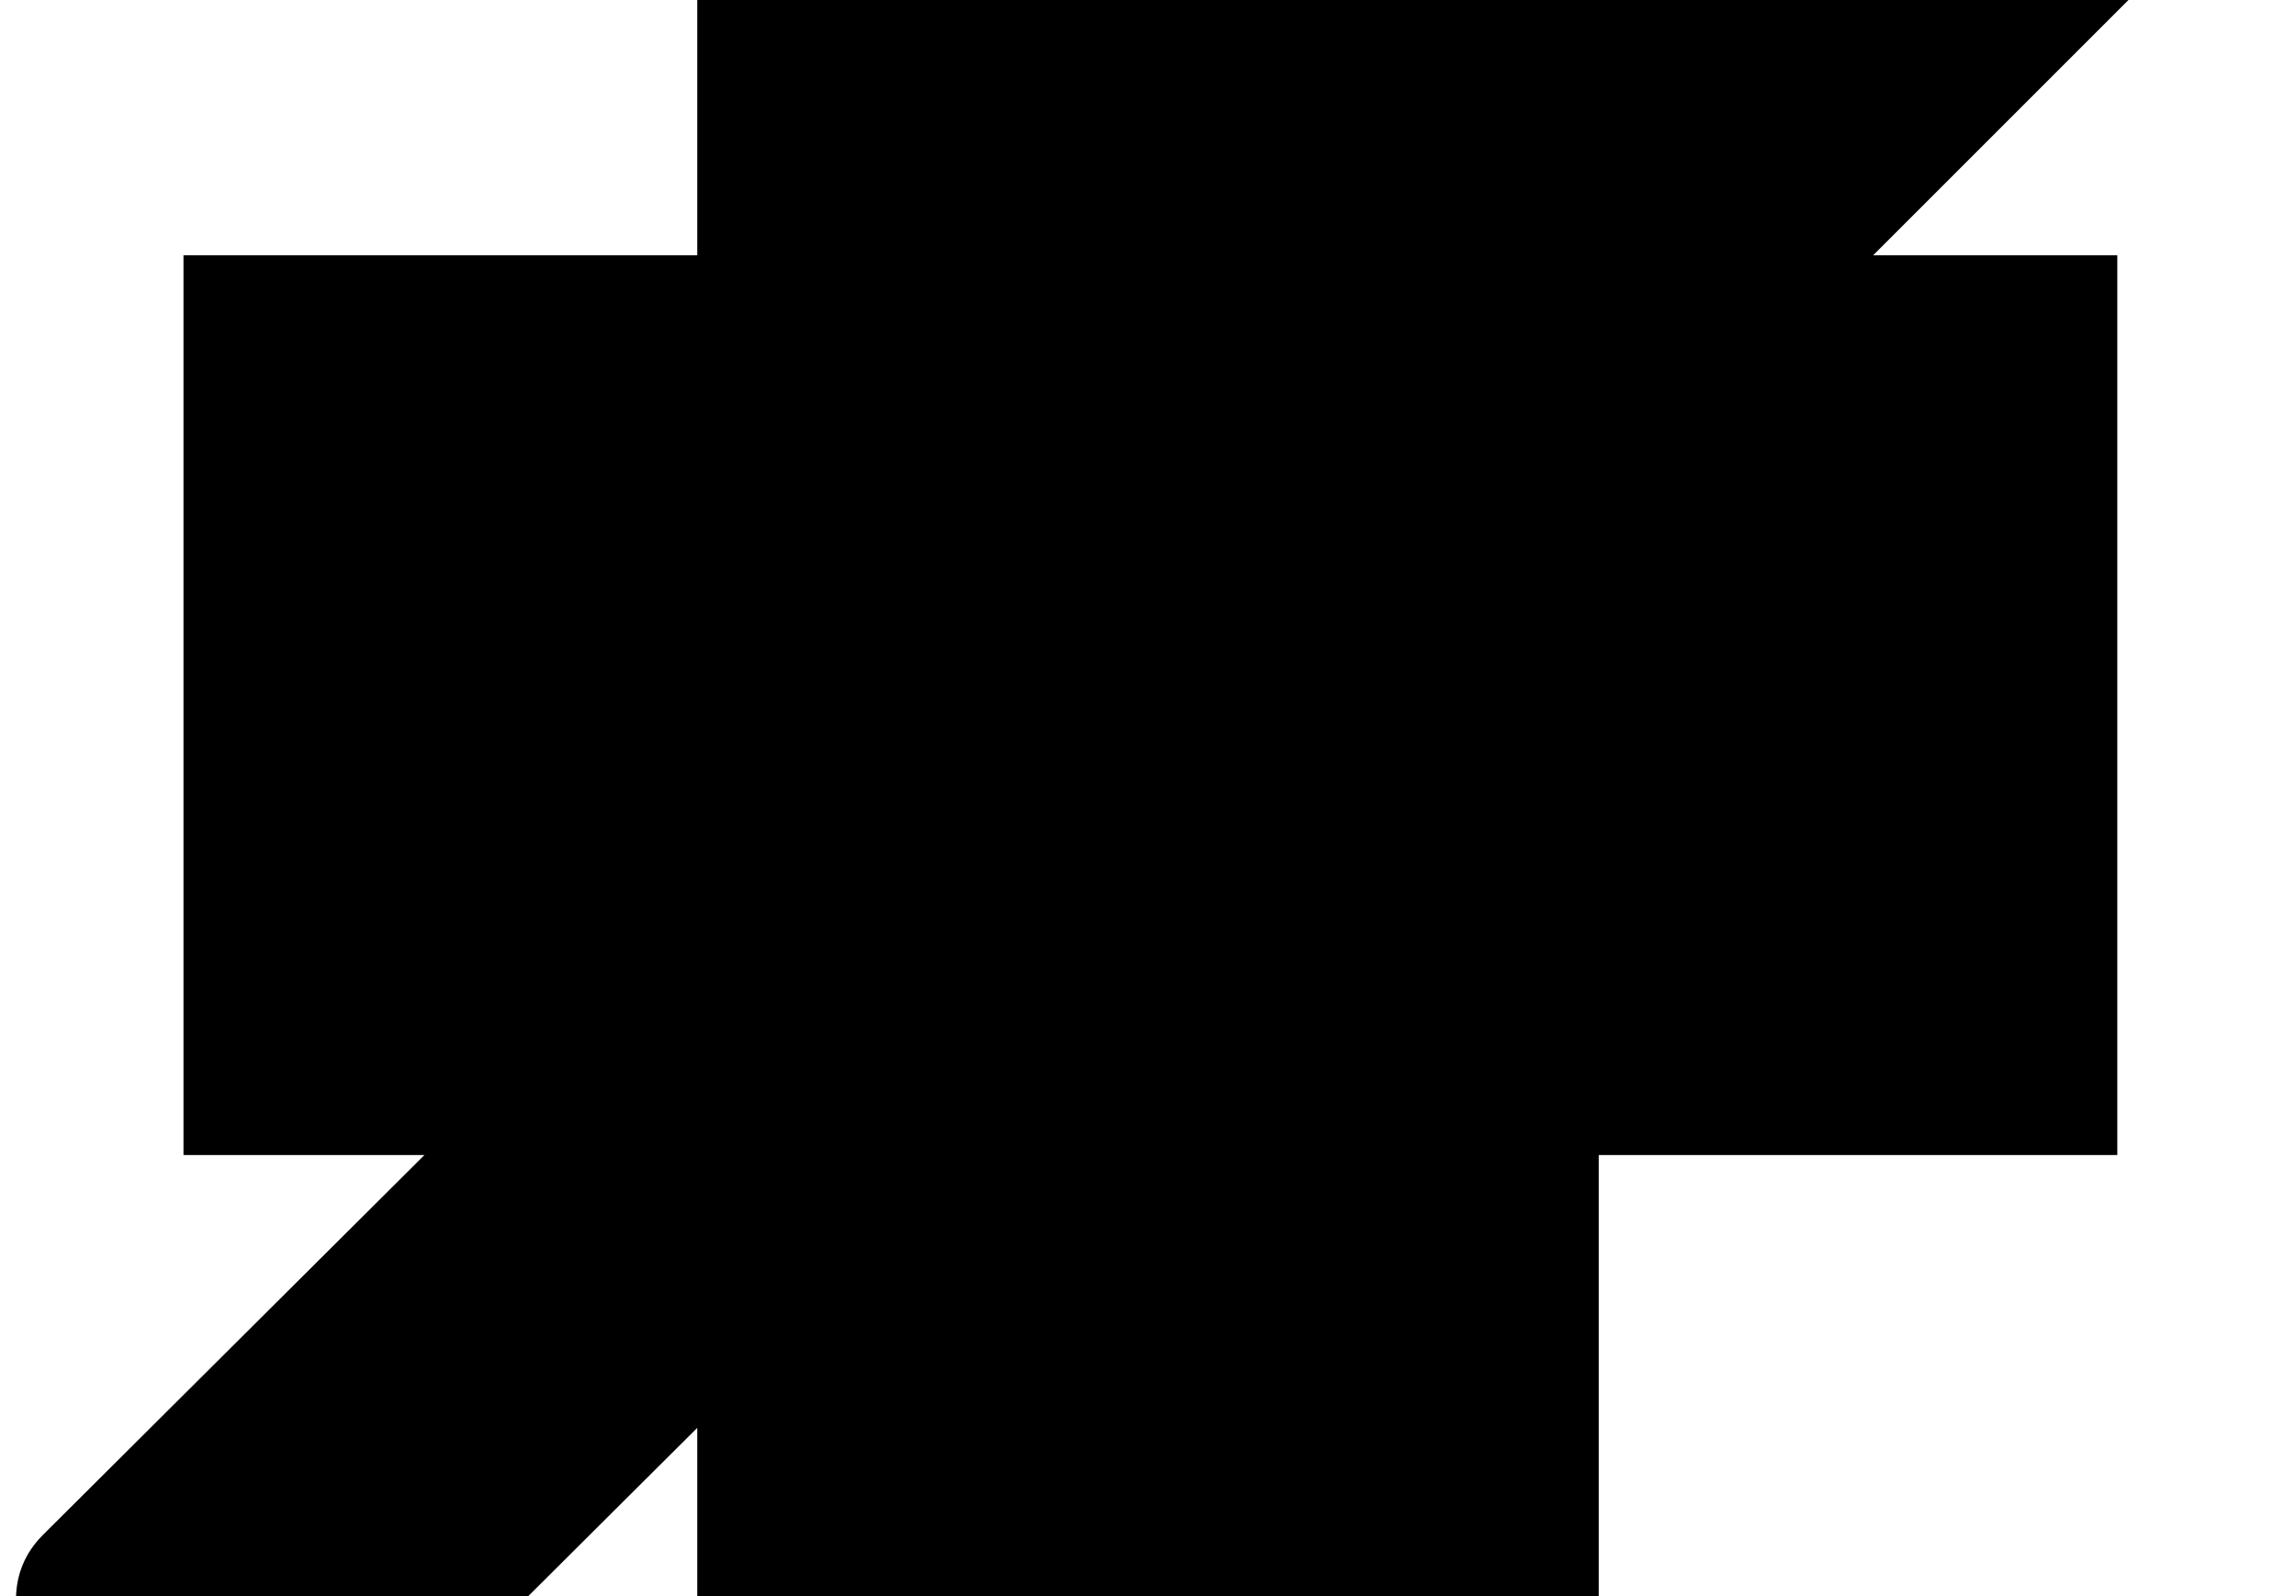
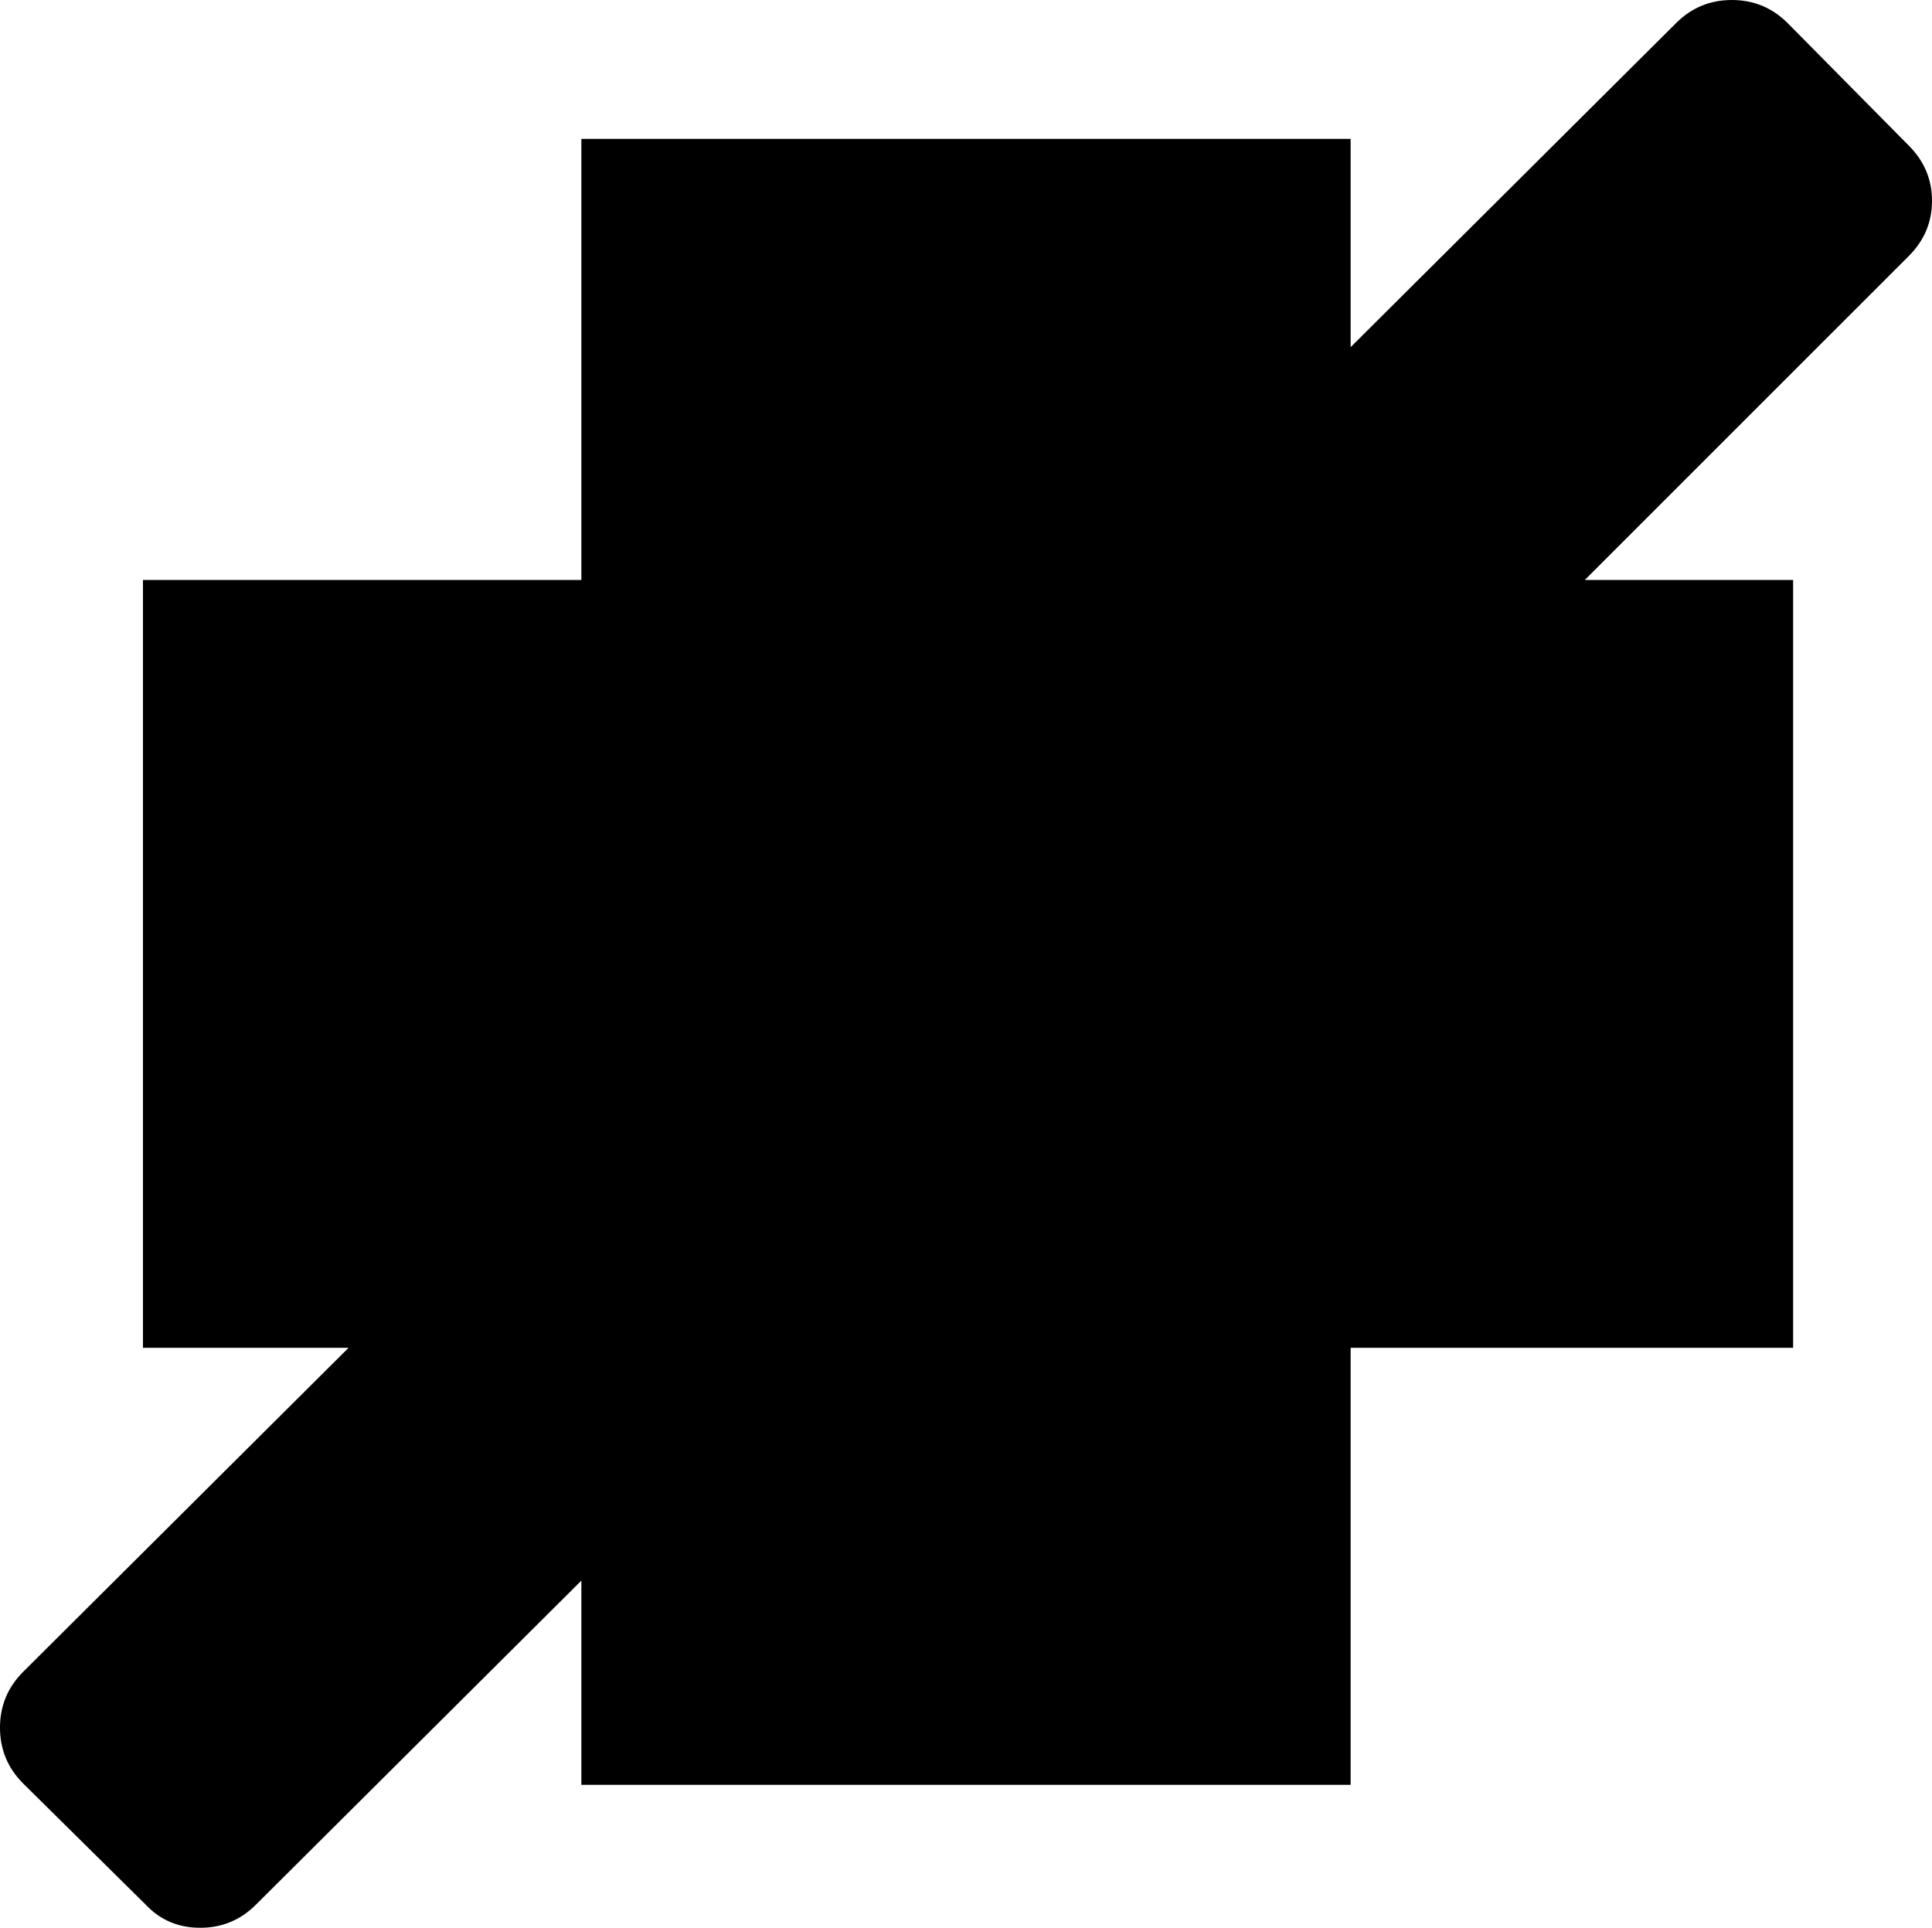
- <svg xmlns="http://www.w3.org/2000/svg" version="1.1" viewBox="-36 0 1439 1000" id="svg1">
+ <svg xmlns="http://www.w3.org/2000/svg" version="1.1" viewBox="-36 0 1419 1416" id="svg1" width="1419" height="1416">
  <defs id="defs1" />
-   <path fill="currentColor" d="M1376 -159q17 17 17 40.5t-17 40.5l-238 238h153v564h-325v321h-565v-150l-239 238q-17 17 -41 17t-40 -17l-90 -89q-17 -17 -17 -41t17 -41l239 -238h-151v-564h322v-324h565v153l239 -238q17 -17 41 -17t41 17z" id="path1" />
+   <path fill="currentColor" d="m 1366,107 q 17,17 17,40.5 0,23.5 -17,40.5 l -238,238 h 153 V 990 H 956 v 321 H 391 v -150 l -239,238 q -17,17 -41,17 -24,0 -40,-17 l -90,-89 q -17,-17 -17,-41 0,-24 17,-41 L 220,990 H 69 V 426 H 391 V 102 H 956 V 255 L 1195,17 q 17,-17 41,-17 24,0 41,17 z" id="path1" />
</svg>
